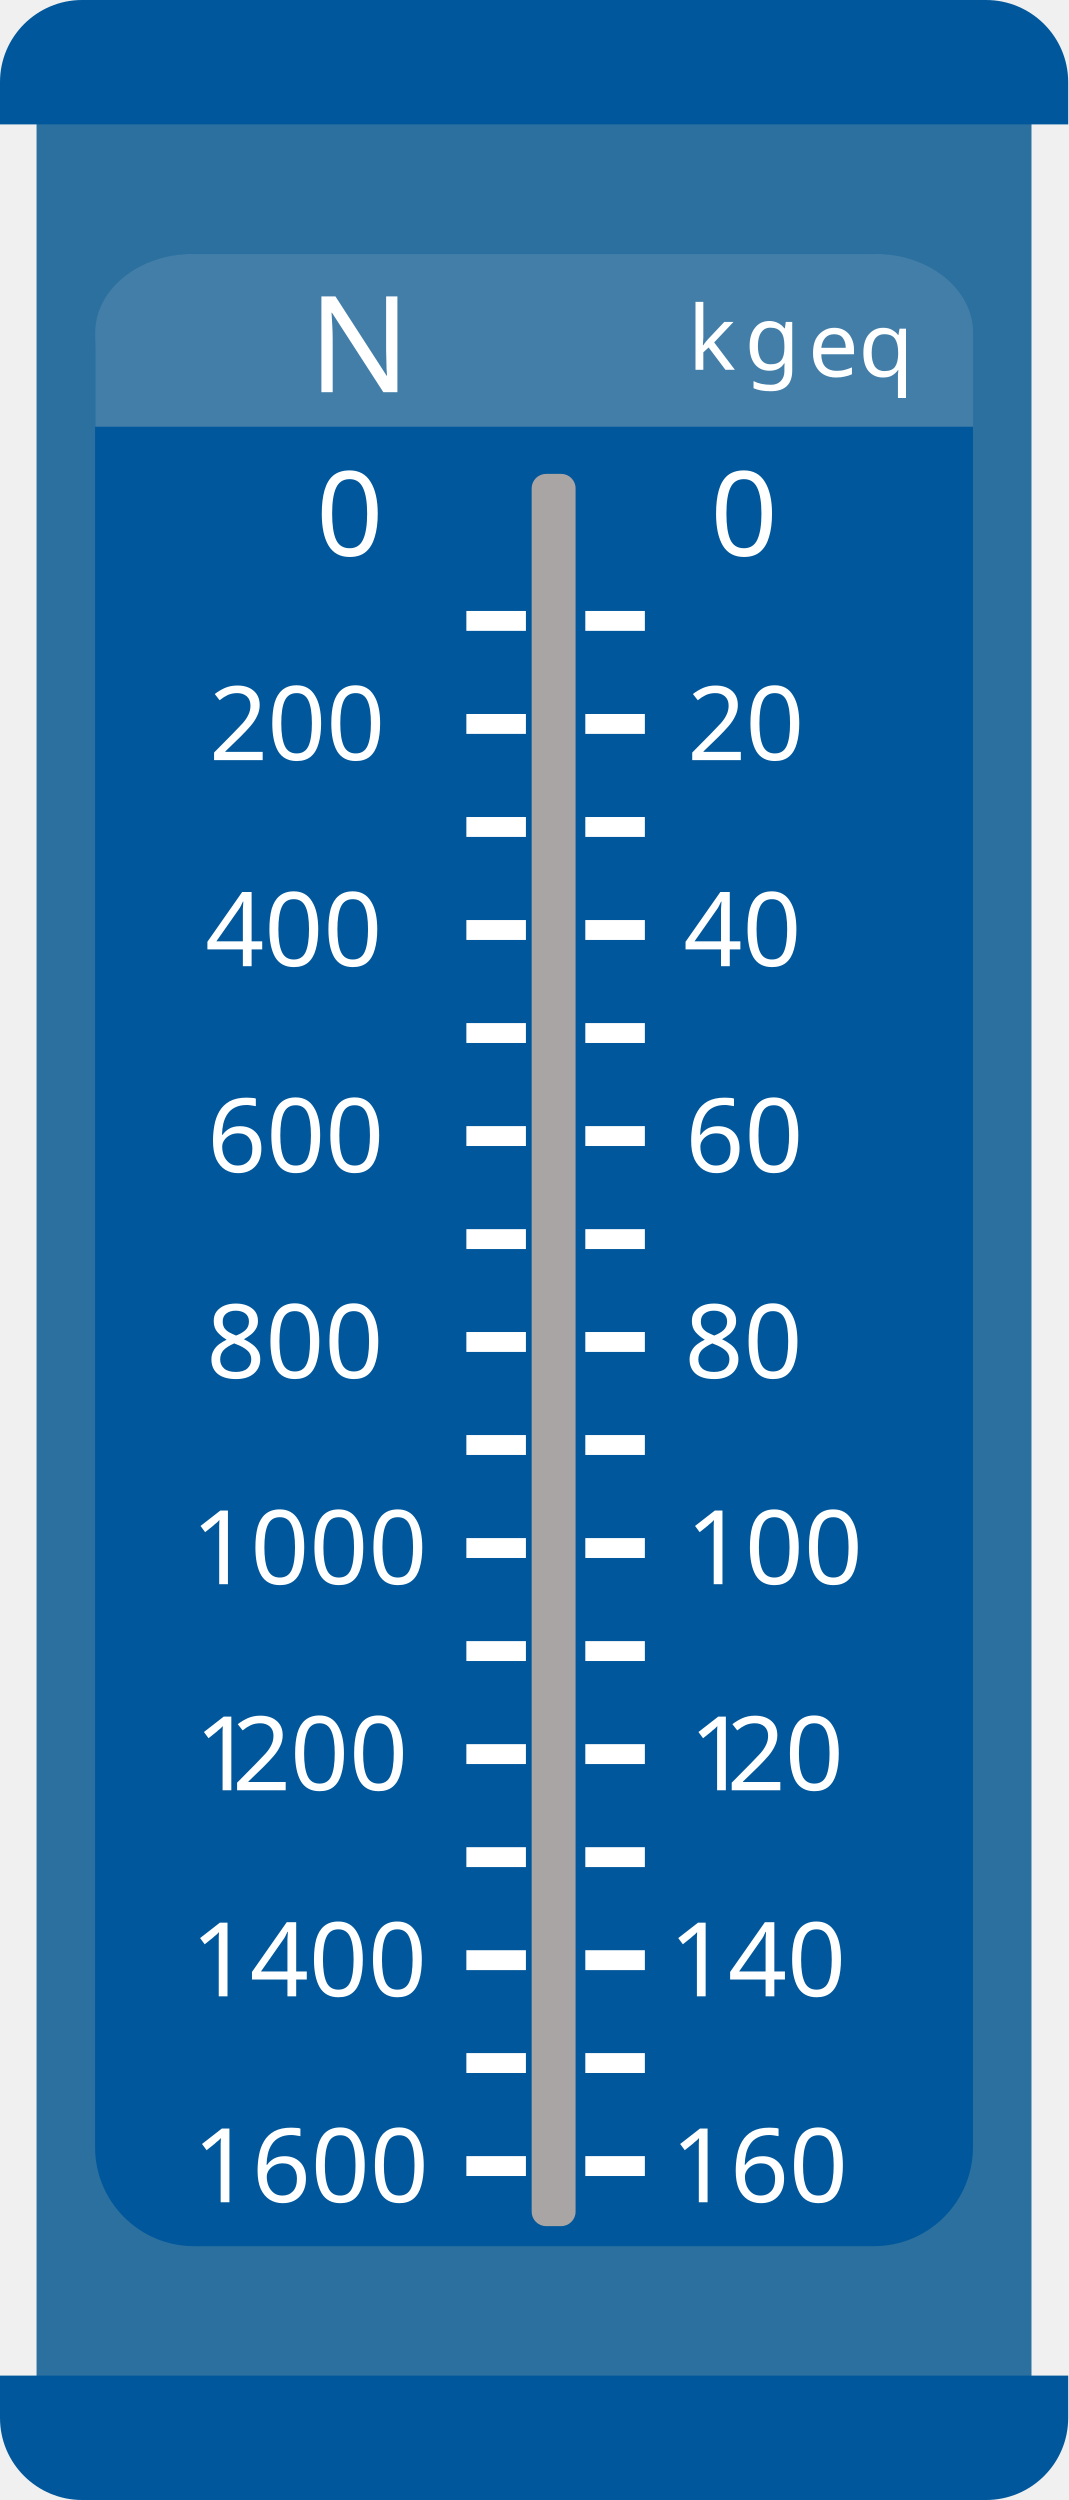
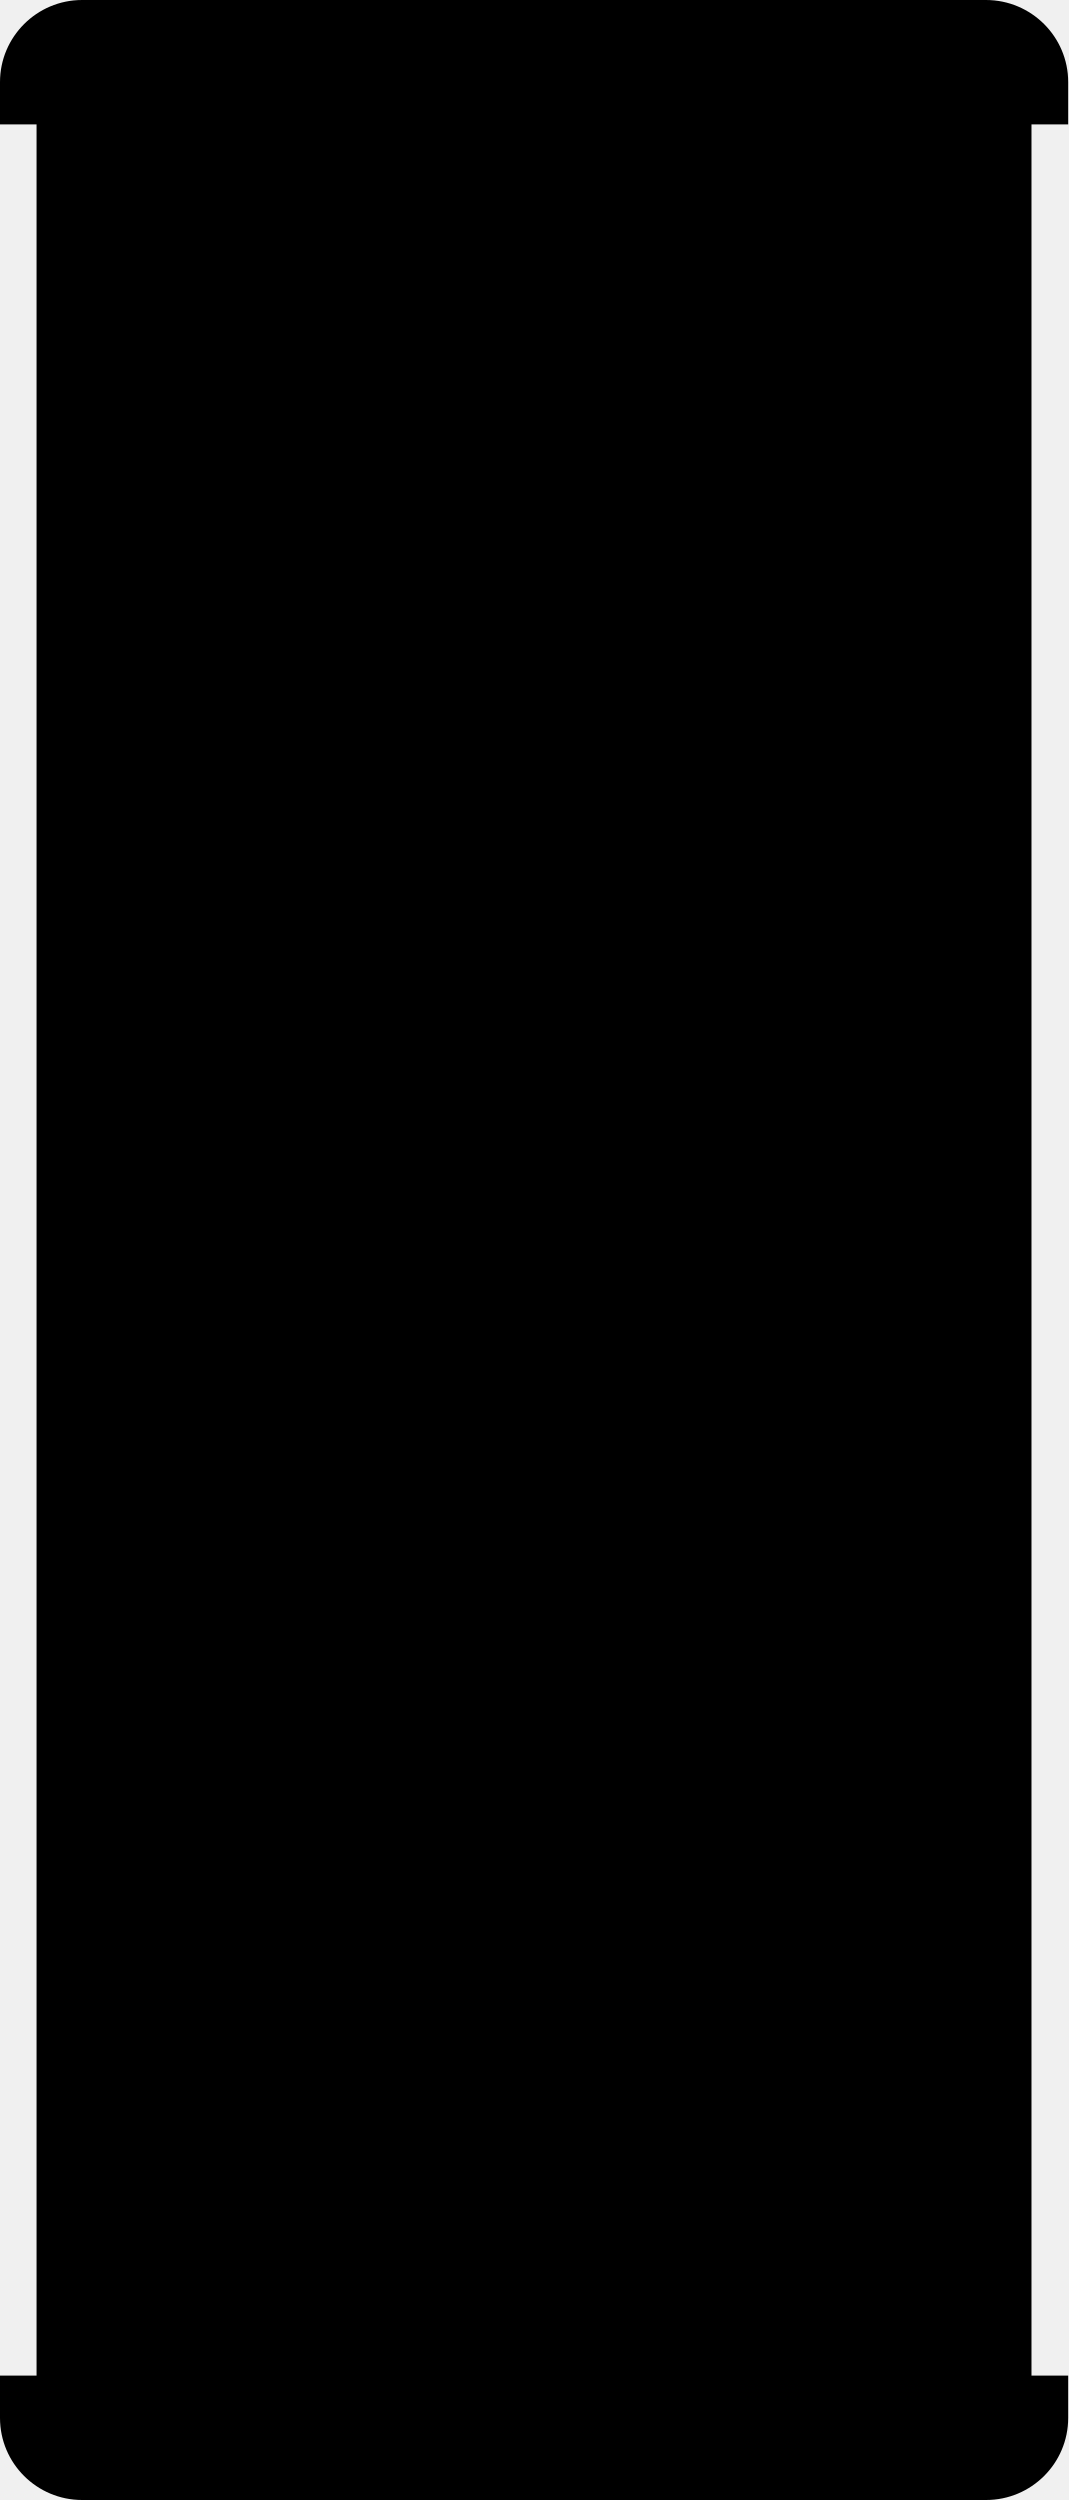
- <svg xmlns="http://www.w3.org/2000/svg" id="Layer_2" data-name="Layer 2" width="72.47" height="169.61" viewBox="0 0 72.47 169.61">
-   <defs>
-     <style>
-       .cls-1, .cls-2, .cls-3, .cls-4, .cls-5, .cls-6 {
-         fill: #fff;
-       }
- 
-       .cls-2, .cls-4 {
-         font-size: 6.06px;
-       }
- 
-       .cls-2, .cls-5, .cls-6 {
-         font-family: Montserrat-Regular, Montserrat;
-       }
- 
-       .cls-3 {
-         font-size: 9.09px;
-       }
- 
-       .cls-3, .cls-4 {
-         font-family: Montserrat-Bold, Montserrat;
-       }
- 
-       .cls-7 {
-         fill: #00579b;
-       }
- 
-       .cls-8 {
-         fill: #427ea8;
-       }
- 
-       .cls-9 {
-         fill: #2b709e;
-       }
- 
-       .cls-10 {
-         letter-spacing: -.02em;
-       }
- 
-       .cls-5 {
-         font-size: 8px;
-       }
- 
-       .cls-11 {
-         fill: #aaa5a5;
-       }
- 
-       .cls-6 {
-         font-size: 7px;
-       }
- 
-       .cls-12 {
-         letter-spacing: 0em;
-       }
- 
-       .cls-13 {
-         letter-spacing: 0em;
-       }
-     </style>
-   </defs>
+ <svg xmlns="http://www.w3.org/2000/svg" id="Layer_2" data-name="Layer 2" viewBox="0 0 72.47 169.61">
  <g id="landscape">
    <g id="Text">
      <g>
        <g>
          <g>
-             <rect class="cls-9" x="2.48" y="8.21" width="67.5" height="153.19" />
-             <rect class="cls-7" x="6.45" y="17.22" width="59.56" height="135.17" rx="6.72" ry="6.72" />
-             <path class="cls-7" d="M5.57,0h61.32C69.97,0,72.47,2.5,72.47,5.57v2.87H0v-2.87C0,2.5,2.5,0,5.57,0Z" />
-             <path class="cls-7" d="M0,161.17H72.47v2.87c0,3.08-2.5,5.57-5.57,5.57H5.57C2.5,169.61,0,167.12,0,164.04v-2.87H0Z" />
-             <path class="cls-8" d="M66.02,28.95v-6.37c0-2.96-2.99-5.36-6.67-5.36H13.13c-3.69,0-6.67,2.4-6.67,5.36v6.37h59.56Z" />
+             <rect class="cls-9-1" x="2.48" y="8.21" width="67.5" height="153.19" />
+             <rect class="cls-7-1" x="6.45" y="17.22" width="59.56" height="135.17" rx="6.72" ry="6.72" />
+             <path class="cls-7-1" d="M5.57,0h61.32C69.97,0,72.47,2.5,72.47,5.57v2.87H0v-2.87C0,2.5,2.5,0,5.57,0Z" />
+             <path class="cls-7-1" d="M0,161.17H72.47v2.87c0,3.08-2.5,5.57-5.57,5.57H5.57C2.5,169.61,0,167.12,0,164.04v-2.87H0Z" />
+             <path class="cls-8-1" d="M66.02,28.95v-6.37c0-2.96-2.99-5.36-6.67-5.36H13.13c-3.69,0-6.67,2.4-6.67,5.36v6.37h59.56Z" />
          </g>
-           <rect class="cls-11" x="36.07" y="32.15" width="2.98" height="118.88" rx=".98" ry=".98" />
+           <rect class="cls-11-1" x="36.07" y="32.15" width="2.98" height="118.88" rx=".98" ry=".98" />
        </g>
-         <text class="cls-6" transform="translate(14.18 51.57)">
-           <tspan class="cls-13" x="0" y="0">2</tspan>
+         <text class="cls-6-1" transform="translate(14.18 51.57)">
+           <tspan class="cls-13-1" x="0" y="0">2</tspan>
          <tspan x="3.95" y="0">00</tspan>
        </text>
-         <text class="cls-6" transform="translate(13.93 65.55)">
+         <text class="cls-6-1" transform="translate(13.93 65.55)">
          <tspan x="0" y="0">400</tspan>
        </text>
-         <text class="cls-6" transform="translate(14.06 79.53)">
+         <text class="cls-6-1" transform="translate(14.06 79.53)">
          <tspan x="0" y="0">600</tspan>
        </text>
-         <text class="cls-6" transform="translate(14 93.5)">
+         <text class="cls-6-1" transform="translate(14 93.5)">
          <tspan x="0" y="0">800</tspan>
        </text>
-         <text class="cls-6" transform="translate(12.98 107.48)">
+         <text class="cls-6-1" transform="translate(12.98 107.48)">
          <tspan x="0" y="0">1000</tspan>
        </text>
-         <text class="cls-6" transform="translate(13.21 121.46)">
+         <text class="cls-6-1" transform="translate(13.21 121.46)">
          <tspan x="0" y="0">1</tspan>
-           <tspan class="cls-12" x="2.53" y="0">2</tspan>
+           <tspan class="cls-12-1" x="2.53" y="0">2</tspan>
          <tspan x="6.47" y="0">00</tspan>
        </text>
-         <text class="cls-6" transform="translate(12.95 135.44)">
+         <text class="cls-6-1" transform="translate(12.95 135.44)">
          <tspan x="0" y="0">1400</tspan>
        </text>
-         <text class="cls-6" transform="translate(13.08 149.41)">
+         <text class="cls-6-1" transform="translate(13.08 149.41)">
          <tspan x="0" y="0">1600</tspan>
        </text>
-         <rect class="cls-1" x="31.64" y="41.45" width="4.04" height="1.35" />
-         <rect class="cls-1" x="31.64" y="48.44" width="4.04" height="1.35" />
-         <rect class="cls-1" x="31.64" y="55.43" width="4.04" height="1.35" />
-         <rect class="cls-1" x="31.64" y="62.42" width="4.04" height="1.35" />
-         <rect class="cls-1" x="31.64" y="69.41" width="4.04" height="1.35" />
-         <rect class="cls-1" x="31.64" y="76.4" width="4.04" height="1.35" />
-         <rect class="cls-1" x="31.64" y="83.39" width="4.04" height="1.35" />
-         <rect class="cls-1" x="31.64" y="90.37" width="4.04" height="1.35" />
-         <rect class="cls-1" x="31.64" y="97.36" width="4.04" height="1.35" />
-         <rect class="cls-1" x="31.64" y="104.35" width="4.04" height="1.35" />
-         <rect class="cls-1" x="31.64" y="111.34" width="4.04" height="1.35" />
-         <rect class="cls-1" x="31.64" y="118.33" width="4.04" height="1.35" />
-         <rect class="cls-1" x="31.64" y="125.32" width="4.04" height="1.35" />
-         <rect class="cls-1" x="31.64" y="132.31" width="4.04" height="1.35" />
-         <rect class="cls-1" x="31.64" y="139.29" width="4.04" height="1.35" />
-         <rect class="cls-1" x="31.64" y="146.28" width="4.04" height="1.35" />
-         <rect class="cls-1" x="39.71" y="41.45" width="4.04" height="1.35" />
-         <rect class="cls-1" x="39.71" y="48.44" width="4.04" height="1.35" />
-         <rect class="cls-1" x="39.71" y="55.43" width="4.04" height="1.35" />
-         <rect class="cls-1" x="39.71" y="62.42" width="4.04" height="1.35" />
-         <rect class="cls-1" x="39.71" y="69.41" width="4.04" height="1.35" />
-         <rect class="cls-1" x="39.71" y="76.4" width="4.04" height="1.35" />
-         <rect class="cls-1" x="39.71" y="83.39" width="4.04" height="1.35" />
-         <rect class="cls-1" x="39.71" y="90.37" width="4.04" height="1.35" />
-         <rect class="cls-1" x="39.71" y="97.36" width="4.04" height="1.35" />
-         <rect class="cls-1" x="39.71" y="104.35" width="4.04" height="1.35" />
-         <rect class="cls-1" x="39.71" y="111.34" width="4.04" height="1.35" />
-         <rect class="cls-1" x="39.71" y="118.33" width="4.04" height="1.35" />
-         <rect class="cls-1" x="39.71" y="125.32" width="4.04" height="1.35" />
-         <rect class="cls-1" x="39.71" y="132.31" width="4.04" height="1.35" />
-         <rect class="cls-1" x="39.71" y="139.29" width="4.04" height="1.35" />
-         <rect class="cls-1" x="39.71" y="146.28" width="4.04" height="1.35" />
-         <text class="cls-6" transform="translate(46.62 51.57)">
-           <tspan class="cls-13" x="0" y="0">2</tspan>
+         <rect class="cls-1-1" x="31.64" y="41.45" width="4.04" height="1.35" />
+         <rect class="cls-1-1" x="31.64" y="48.44" width="4.04" height="1.35" />
+         <rect class="cls-1-1" x="31.64" y="55.43" width="4.04" height="1.35" />
+         <rect class="cls-1-1" x="31.64" y="62.42" width="4.04" height="1.35" />
+         <rect class="cls-1-1" x="31.64" y="69.41" width="4.04" height="1.35" />
+         <rect class="cls-1-1" x="31.64" y="76.4" width="4.04" height="1.35" />
+         <rect class="cls-1-1" x="31.64" y="83.39" width="4.04" height="1.35" />
+         <rect class="cls-1-1" x="31.64" y="90.37" width="4.04" height="1.35" />
+         <rect class="cls-1-1" x="31.64" y="97.36" width="4.04" height="1.35" />
+         <rect class="cls-1-1" x="31.64" y="104.35" width="4.04" height="1.35" />
+         <rect class="cls-1-1" x="31.64" y="111.34" width="4.04" height="1.35" />
+         <rect class="cls-1-1" x="31.64" y="118.33" width="4.04" height="1.35" />
+         <rect class="cls-1-1" x="31.64" y="125.32" width="4.04" height="1.35" />
+         <rect class="cls-1-1" x="31.64" y="132.31" width="4.04" height="1.35" />
+         <rect class="cls-1-1" x="31.64" y="139.29" width="4.04" height="1.35" />
+         <rect class="cls-1-1" x="31.64" y="146.28" width="4.04" height="1.35" />
+         <rect class="cls-1-1" x="39.71" y="41.45" width="4.04" height="1.35" />
+         <rect class="cls-1-1" x="39.71" y="48.44" width="4.04" height="1.35" />
+         <rect class="cls-1-1" x="39.71" y="55.43" width="4.04" height="1.35" />
+         <rect class="cls-1-1" x="39.71" y="62.42" width="4.04" height="1.35" />
+         <rect class="cls-1-1" x="39.71" y="69.41" width="4.04" height="1.35" />
+         <rect class="cls-1-1" x="39.71" y="76.4" width="4.04" height="1.35" />
+         <rect class="cls-1-1" x="39.71" y="83.39" width="4.04" height="1.35" />
+         <rect class="cls-1-1" x="39.71" y="90.37" width="4.04" height="1.35" />
+         <rect class="cls-1-1" x="39.71" y="97.36" width="4.04" height="1.35" />
+         <rect class="cls-1-1" x="39.71" y="104.35" width="4.04" height="1.35" />
+         <rect class="cls-1-1" x="39.71" y="111.34" width="4.04" height="1.35" />
+         <rect class="cls-1-1" x="39.71" y="118.33" width="4.04" height="1.35" />
+         <rect class="cls-1-1" x="39.71" y="125.32" width="4.04" height="1.35" />
+         <rect class="cls-1-1" x="39.71" y="132.31" width="4.04" height="1.35" />
+         <rect class="cls-1-1" x="39.71" y="139.29" width="4.04" height="1.35" />
+         <rect class="cls-1-1" x="39.71" y="146.28" width="4.04" height="1.35" />
+         <text class="cls-6-1" transform="translate(46.62 51.57)">
+           <tspan class="cls-13-1" x="0" y="0">2</tspan>
          <tspan x="3.95" y="0">0</tspan>
        </text>
-         <text class="cls-6" transform="translate(46.37 65.55)">
+         <text class="cls-6-1" transform="translate(46.37 65.55)">
          <tspan x="0" y="0">40</tspan>
        </text>
-         <text class="cls-6" transform="translate(46.5 79.53)">
+         <text class="cls-6-1" transform="translate(46.5 79.53)">
          <tspan x="0" y="0">60</tspan>
        </text>
-         <text class="cls-6" transform="translate(46.44 93.5)">
+         <text class="cls-6-1" transform="translate(46.44 93.5)">
          <tspan x="0" y="0">80</tspan>
        </text>
-         <text class="cls-6" transform="translate(44.71 107.48)">
+         <text class="cls-6-1" transform="translate(44.71 107.48)">
          <tspan x="0" y="0" xml:space="preserve"> 100</tspan>
        </text>
-         <text class="cls-6" transform="translate(44.94 121.46)">
+         <text class="cls-6-1" transform="translate(44.94 121.46)">
          <tspan x="0" y="0" xml:space="preserve"> 1</tspan>
-           <tspan class="cls-12" x="4.36" y="0">2</tspan>
+           <tspan class="cls-12-1" x="4.36" y="0">2</tspan>
          <tspan x="8.31" y="0">0</tspan>
        </text>
-         <text class="cls-6" transform="translate(45.39 135.44)">
+         <text class="cls-6-1" transform="translate(45.39 135.44)">
          <tspan x="0" y="0">140</tspan>
        </text>
-         <text class="cls-6" transform="translate(45.52 149.41)">
+         <text class="cls-6-1" transform="translate(45.52 149.41)">
          <tspan x="0" y="0">160</tspan>
        </text>
-         <text class="cls-5" transform="translate(21.44 37.71)">
+         <text class="cls-5-1" transform="translate(21.44 37.71)">
          <tspan x="0" y="0">0</tspan>
        </text>
-         <text class="cls-5" transform="translate(48.19 37.71)">
+         <text class="cls-5-1" transform="translate(48.19 37.71)">
          <tspan x="0" y="0">0</tspan>
        </text>
        <g>
-           <text class="cls-3" transform="translate(20.93 26.61)">
+           <text class="cls-3-1" transform="translate(20.93 26.61)">
            <tspan x="0" y="0">N</tspan>
          </text>
-           <text class="cls-4" transform="translate(46.67 25.09)">
-             <tspan class="cls-10" x="0" y="0">k</tspan>
+           <text class="cls-4-1" transform="translate(46.67 25.09)">
+             <tspan class="cls-10-1" x="0" y="0">k</tspan>
            <tspan x="3.86" y="0">g</tspan>
          </text>
        </g>
-         <text class="cls-2" transform="translate(54.83 25.55)">
+         <text class="cls-2-1" transform="translate(54.83 25.55)">
          <tspan x="0" y="0">eq</tspan>
        </text>
      </g>
    </g>
  </g>
</svg>
